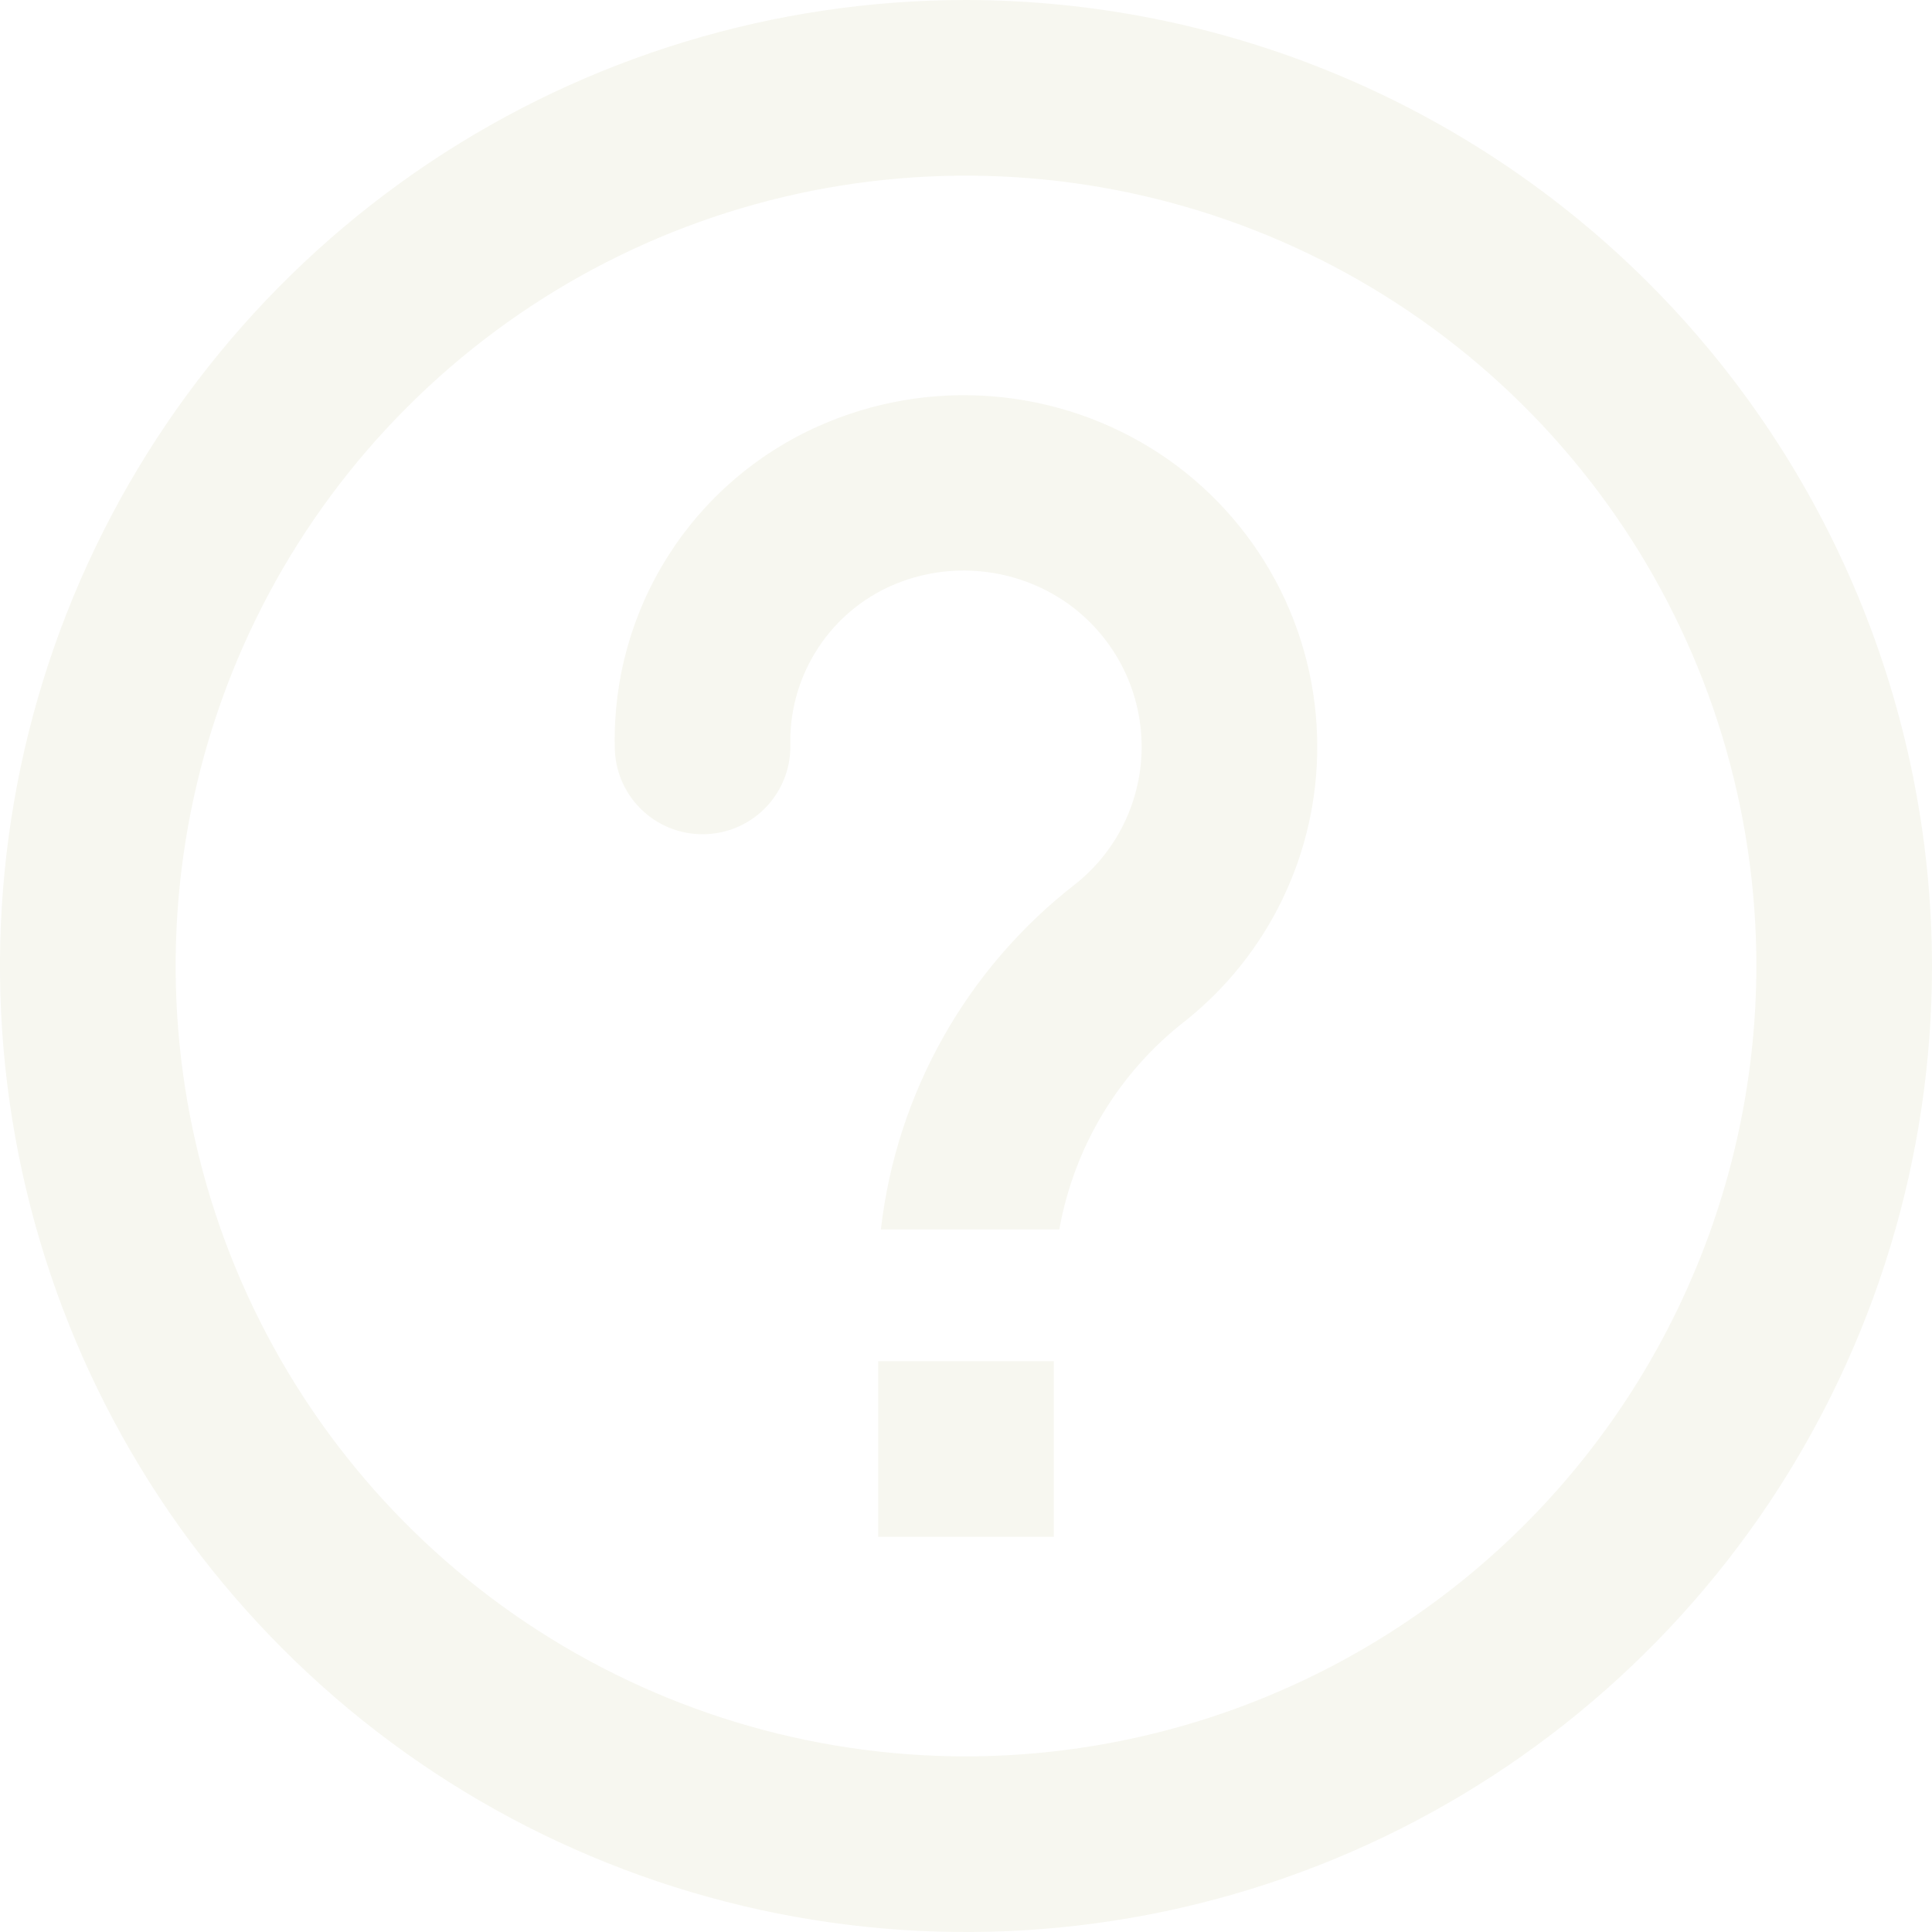
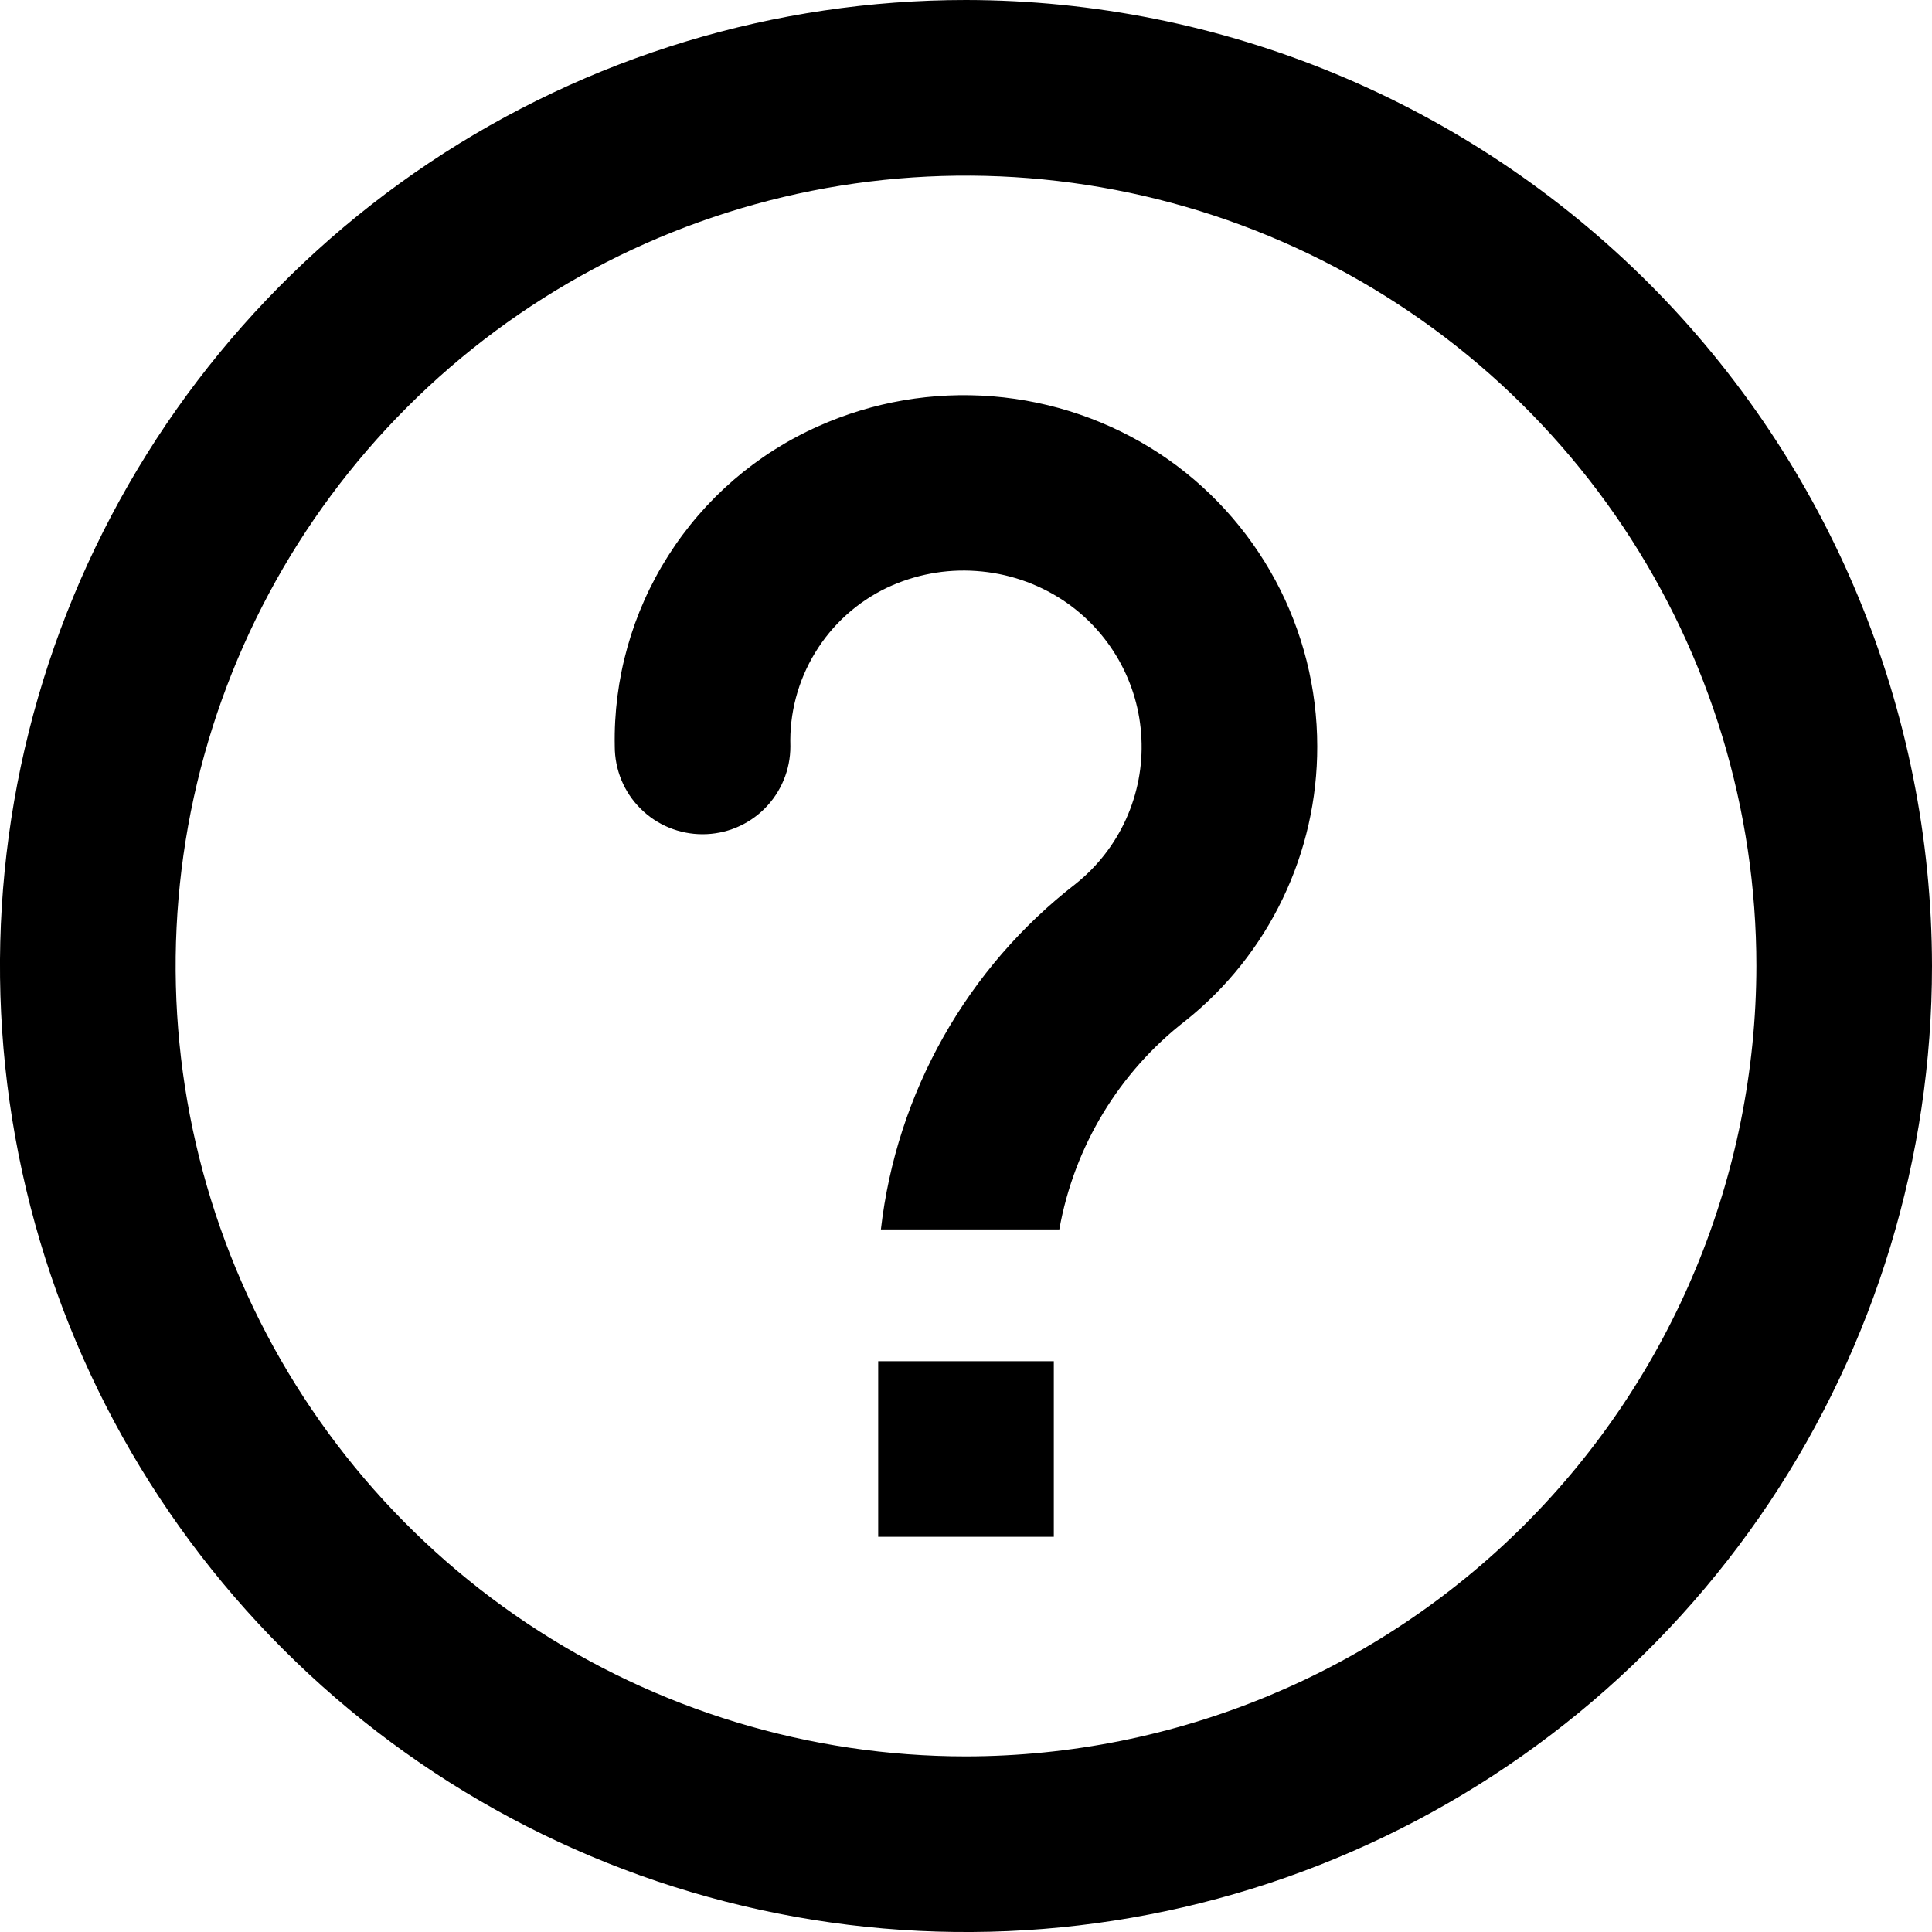
<svg xmlns="http://www.w3.org/2000/svg" width="20" height="20" viewBox="0 0 20 20" fill="none">
-   <path d="M10 0C8.022 0 6.089 0.586 4.444 1.685C2.8 2.784 1.518 4.346 0.761 6.173C0.004 8 -0.194 10.011 0.192 11.951C0.578 13.891 1.53 15.672 2.929 17.071C4.327 18.47 6.109 19.422 8.049 19.808C9.989 20.194 12 19.996 13.827 19.239C15.654 18.482 17.216 17.2 18.315 15.556C19.413 13.911 20 11.978 20 10C19.997 7.349 18.942 4.807 17.068 2.932C15.193 1.058 12.651 0.003 10 0ZM10 18.182C8.382 18.182 6.8 17.702 5.454 16.803C4.109 15.904 3.06 14.626 2.441 13.131C1.822 11.636 1.66 9.991 1.975 8.404C2.291 6.817 3.07 5.359 4.215 4.215C5.359 3.07 6.817 2.291 8.404 1.975C9.991 1.66 11.636 1.822 13.131 2.441C14.626 3.06 15.904 4.109 16.803 5.454C17.702 6.8 18.182 8.382 18.182 10C18.179 12.169 17.316 14.249 15.783 15.783C14.249 17.316 12.169 18.179 10 18.182ZM10.909 14.091V15.909H9.091V14.091H10.909ZM13.636 7.727C13.637 8.272 13.515 8.811 13.279 9.302C13.043 9.794 12.699 10.226 12.273 10.566C11.584 11.099 11.119 11.87 10.966 12.727H9.119C9.199 12.026 9.419 11.349 9.766 10.734C10.112 10.12 10.578 9.581 11.136 9.149C11.36 8.97 11.539 8.74 11.657 8.479C11.775 8.217 11.83 7.932 11.816 7.645C11.803 7.359 11.722 7.079 11.58 6.83C11.438 6.581 11.24 6.369 11 6.211C10.733 6.036 10.426 5.933 10.107 5.911C9.789 5.888 9.471 5.948 9.182 6.084C8.874 6.231 8.615 6.465 8.438 6.757C8.26 7.049 8.171 7.386 8.182 7.727C8.182 7.968 8.086 8.2 7.916 8.37C7.745 8.541 7.514 8.636 7.273 8.636C7.032 8.636 6.8 8.541 6.63 8.37C6.459 8.2 6.364 7.968 6.364 7.727C6.35 7.029 6.543 6.341 6.918 5.752C7.293 5.162 7.833 4.696 8.472 4.412C9.038 4.159 9.658 4.053 10.276 4.103C10.894 4.153 11.489 4.357 12.007 4.698C12.508 5.029 12.918 5.479 13.203 6.008C13.487 6.536 13.636 7.127 13.636 7.727Z" fill="#F7F7F0" />
+   <path d="M10 0C8.022 0 6.089 0.586 4.444 1.685C2.8 2.784 1.518 4.346 0.761 6.173C0.004 8 -0.194 10.011 0.192 11.951C0.578 13.891 1.53 15.672 2.929 17.071C4.327 18.47 6.109 19.422 8.049 19.808C9.989 20.194 12 19.996 13.827 19.239C15.654 18.482 17.216 17.2 18.315 15.556C19.413 13.911 20 11.978 20 10C19.997 7.349 18.942 4.807 17.068 2.932C15.193 1.058 12.651 0.003 10 0ZM10 18.182C8.382 18.182 6.8 17.702 5.454 16.803C4.109 15.904 3.06 14.626 2.441 13.131C1.822 11.636 1.66 9.991 1.975 8.404C2.291 6.817 3.07 5.359 4.215 4.215C5.359 3.07 6.817 2.291 8.404 1.975C9.991 1.66 11.636 1.822 13.131 2.441C14.626 3.06 15.904 4.109 16.803 5.454C17.702 6.8 18.182 8.382 18.182 10C18.179 12.169 17.316 14.249 15.783 15.783C14.249 17.316 12.169 18.179 10 18.182ZM10.909 14.091V15.909H9.091V14.091H10.909ZM13.636 7.727C13.637 8.272 13.515 8.811 13.279 9.302C13.043 9.794 12.699 10.226 12.273 10.566C11.584 11.099 11.119 11.87 10.966 12.727H9.119C9.199 12.026 9.419 11.349 9.766 10.734C10.112 10.12 10.578 9.581 11.136 9.149C11.36 8.97 11.539 8.74 11.657 8.479C11.775 8.217 11.83 7.932 11.816 7.645C11.803 7.359 11.722 7.079 11.58 6.83C11.438 6.581 11.24 6.369 11 6.211C10.733 6.036 10.426 5.933 10.107 5.911C9.789 5.888 9.471 5.948 9.182 6.084C8.874 6.231 8.615 6.465 8.438 6.757C8.26 7.049 8.171 7.386 8.182 7.727C8.182 7.968 8.086 8.2 7.916 8.37C7.745 8.541 7.514 8.636 7.273 8.636C7.032 8.636 6.8 8.541 6.63 8.37C6.459 8.2 6.364 7.968 6.364 7.727C6.35 7.029 6.543 6.341 6.918 5.752C7.293 5.162 7.833 4.696 8.472 4.412C9.038 4.159 9.658 4.053 10.276 4.103C10.894 4.153 11.489 4.357 12.007 4.698C12.508 5.029 12.918 5.479 13.203 6.008C13.487 6.536 13.636 7.127 13.636 7.727Z" fill="currentColor" />
</svg>
